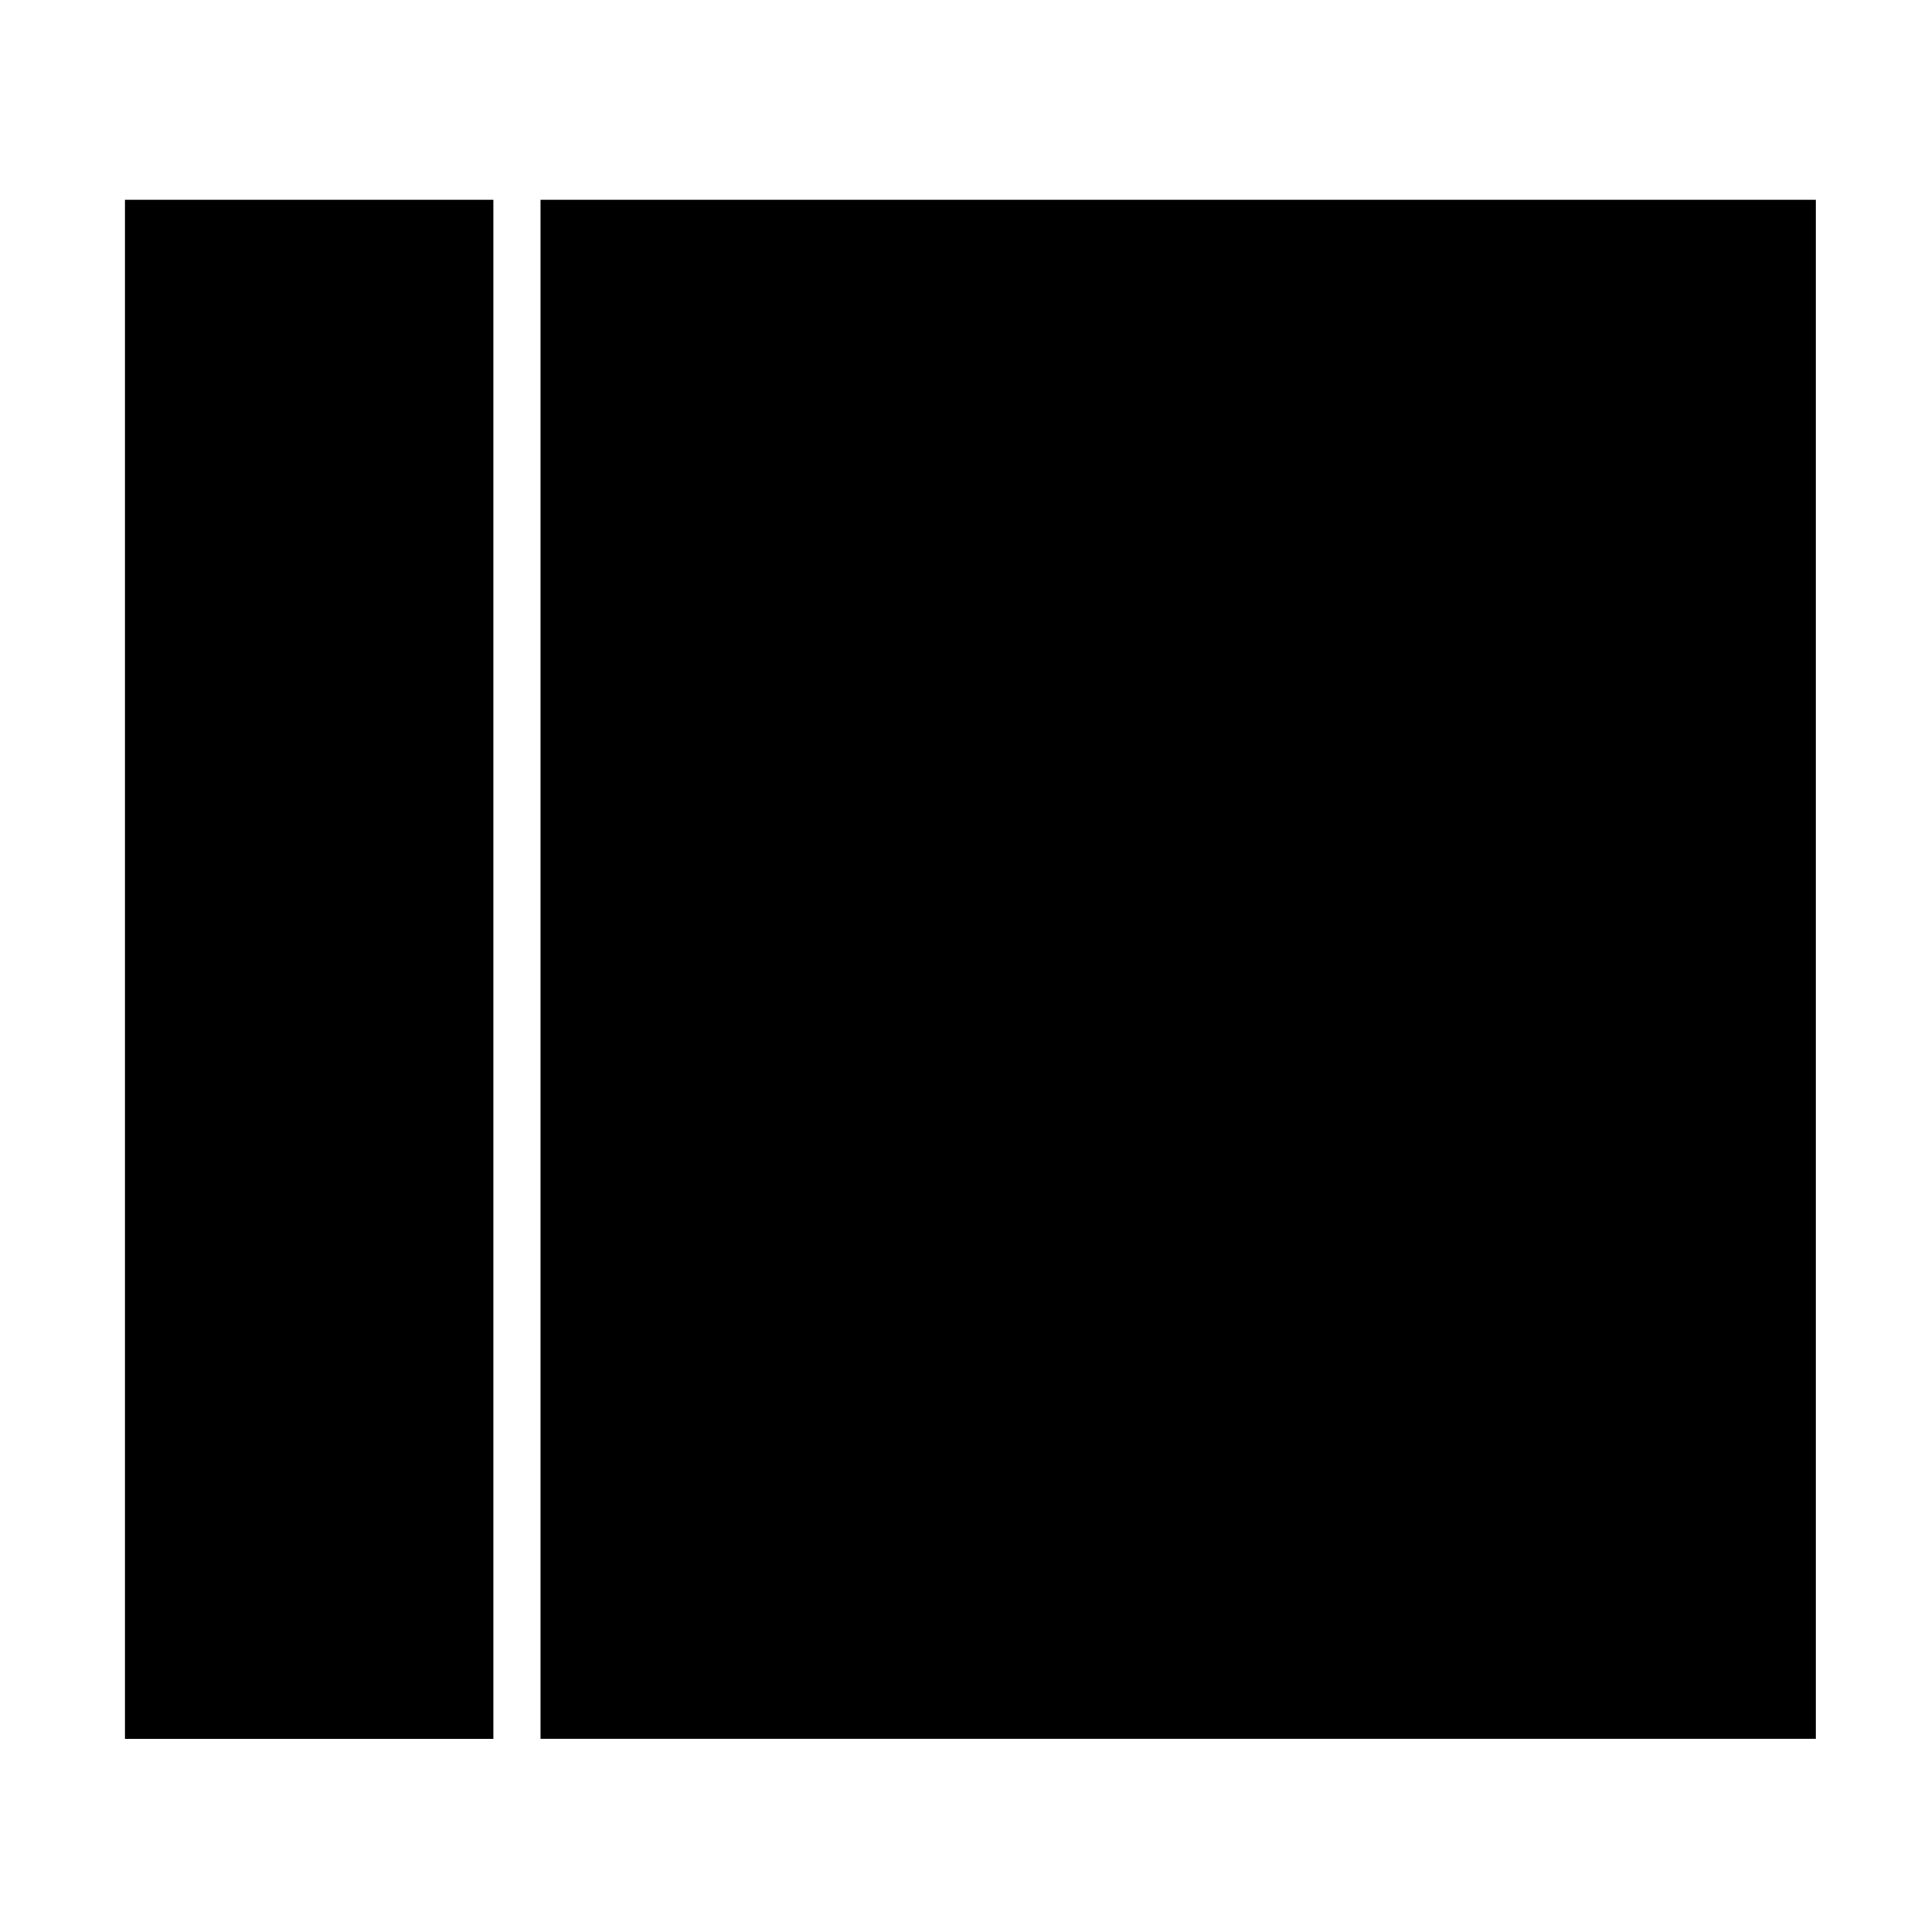
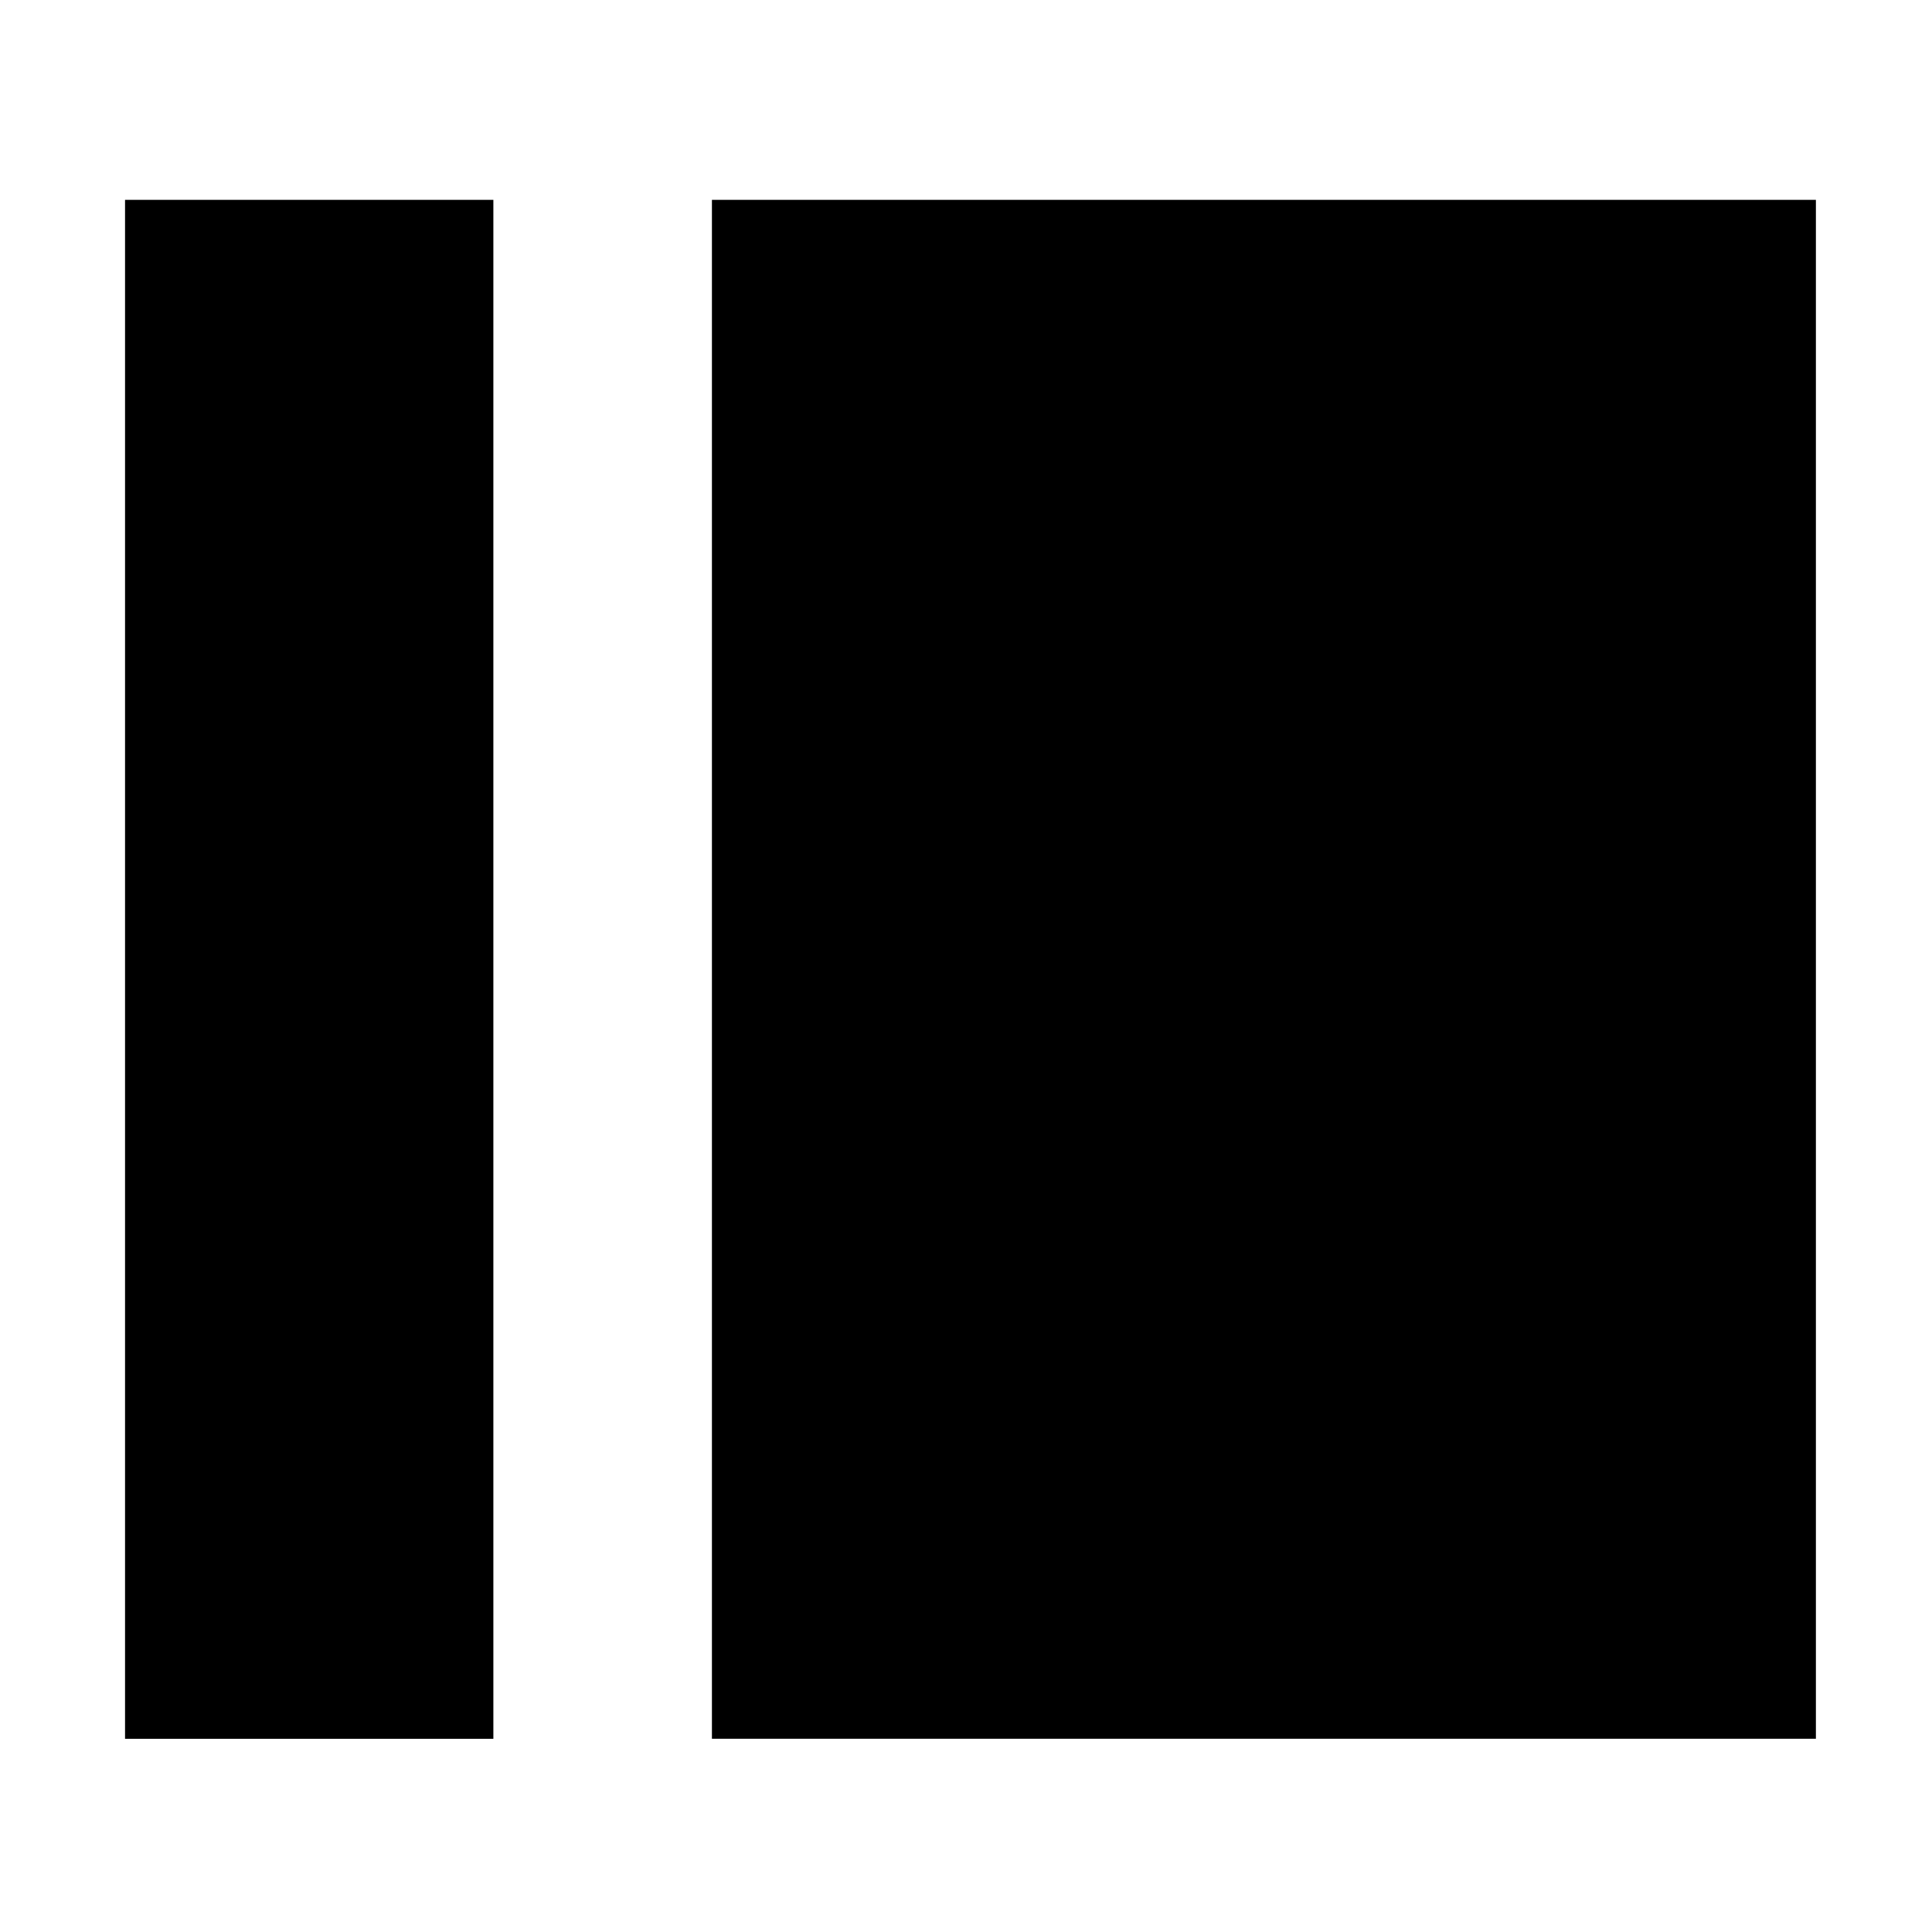
<svg xmlns="http://www.w3.org/2000/svg" width="500" zoomAndPan="magnify" viewBox="0 0 375 375" height="500" preserveAspectRatio="xMidYMid meet" version="1.0">
  <defs>
-     <clipPath id="3c982a6923">
+     <clipPath id="ec96f59829">
      <path d="M 24.27 38.789 L 95.762 38.789 L 95.762 337.5 L 24.27 337.5 Z M 24.27 38.789 " clip-rule="nonzero" />
    </clipPath>
-     <clipPath id="1d56f76459">
+     <clipPath id="29f7b19a41">
      <path d="M 0.27 0.789 L 71.762 0.789 L 71.762 299.5 L 0.27 299.5 Z M 0.27 0.789 " clip-rule="nonzero" />
    </clipPath>
-     <clipPath id="e1f02d9c68">
+     <clipPath id="03b00f3ed3">
      <rect x="0" width="72" y="0" height="300" />
    </clipPath>
-     <clipPath id="7ebeb1adee">
-       <path d="M 104.918 38.789 L 352.465 38.789 L 352.465 337.5 L 104.918 337.5 Z M 104.918 38.789 " clip-rule="nonzero" />
+     <clipPath id="3f3ceb80b3">
+       <path d="M 138.184 38.789 L 352.465 38.789 L 352.465 337.5 L 138.184 337.5 Z M 138.184 38.789 " clip-rule="nonzero" />
    </clipPath>
-     <clipPath id="979444f8a9">
-       <path d="M 0.918 0.789 L 248.465 0.789 L 248.465 299.5 L 0.918 299.5 Z M 0.918 0.789 " clip-rule="nonzero" />
+     <clipPath id="354bb75998">
+       <path d="M 0.184 0.789 L 214.465 0.789 L 214.465 299.5 L 0.184 299.5 Z M 0.184 0.789 " clip-rule="nonzero" />
    </clipPath>
-     <clipPath id="b3479005bc">
-       <rect x="0" width="249" y="0" height="300" />
+     <clipPath id="17be3f8e0d">
+       <rect x="0" width="215" y="0" height="300" />
    </clipPath>
  </defs>
-   <g clip-path="url(#3c982a6923)">
+   <g clip-path="url(#ec96f59829)">
    <g transform="matrix(1, 0, 0, 1, 24, 38)">
-       <g clip-path="url(#e1f02d9c68)">
-         <g clip-path="url(#1d56f76459)">
+       <g clip-path="url(#03b00f3ed3)">
+         <g clip-path="url(#29f7b19a41)">
          <path fill="#000000" d="M 0.27 0.789 L 71.762 0.789 L 71.762 299.523 L 0.27 299.523 Z M 0.27 0.789 " fill-opacity="1" fill-rule="nonzero" />
        </g>
      </g>
    </g>
  </g>
-   <g clip-path="url(#7ebeb1adee)">
-     <g transform="matrix(1, 0, 0, 1, 104, 38)">
-       <g clip-path="url(#b3479005bc)">
-         <g clip-path="url(#979444f8a9)">
-           <path fill="#000000" d="M 0.918 0.789 L 248.465 0.789 L 248.465 299.492 L 0.918 299.492 Z M 0.918 0.789 " fill-opacity="1" fill-rule="nonzero" />
+   <g clip-path="url(#3f3ceb80b3)">
+     <g transform="matrix(1, 0, 0, 1, 138, 38)">
+       <g clip-path="url(#17be3f8e0d)">
+         <g clip-path="url(#354bb75998)">
+           <path fill="#000000" d="M 0.184 0.789 L 214.465 0.789 L 214.465 299.488 L 0.184 299.488 Z M 0.184 0.789 " fill-opacity="1" fill-rule="nonzero" />
        </g>
      </g>
    </g>
  </g>
</svg>
